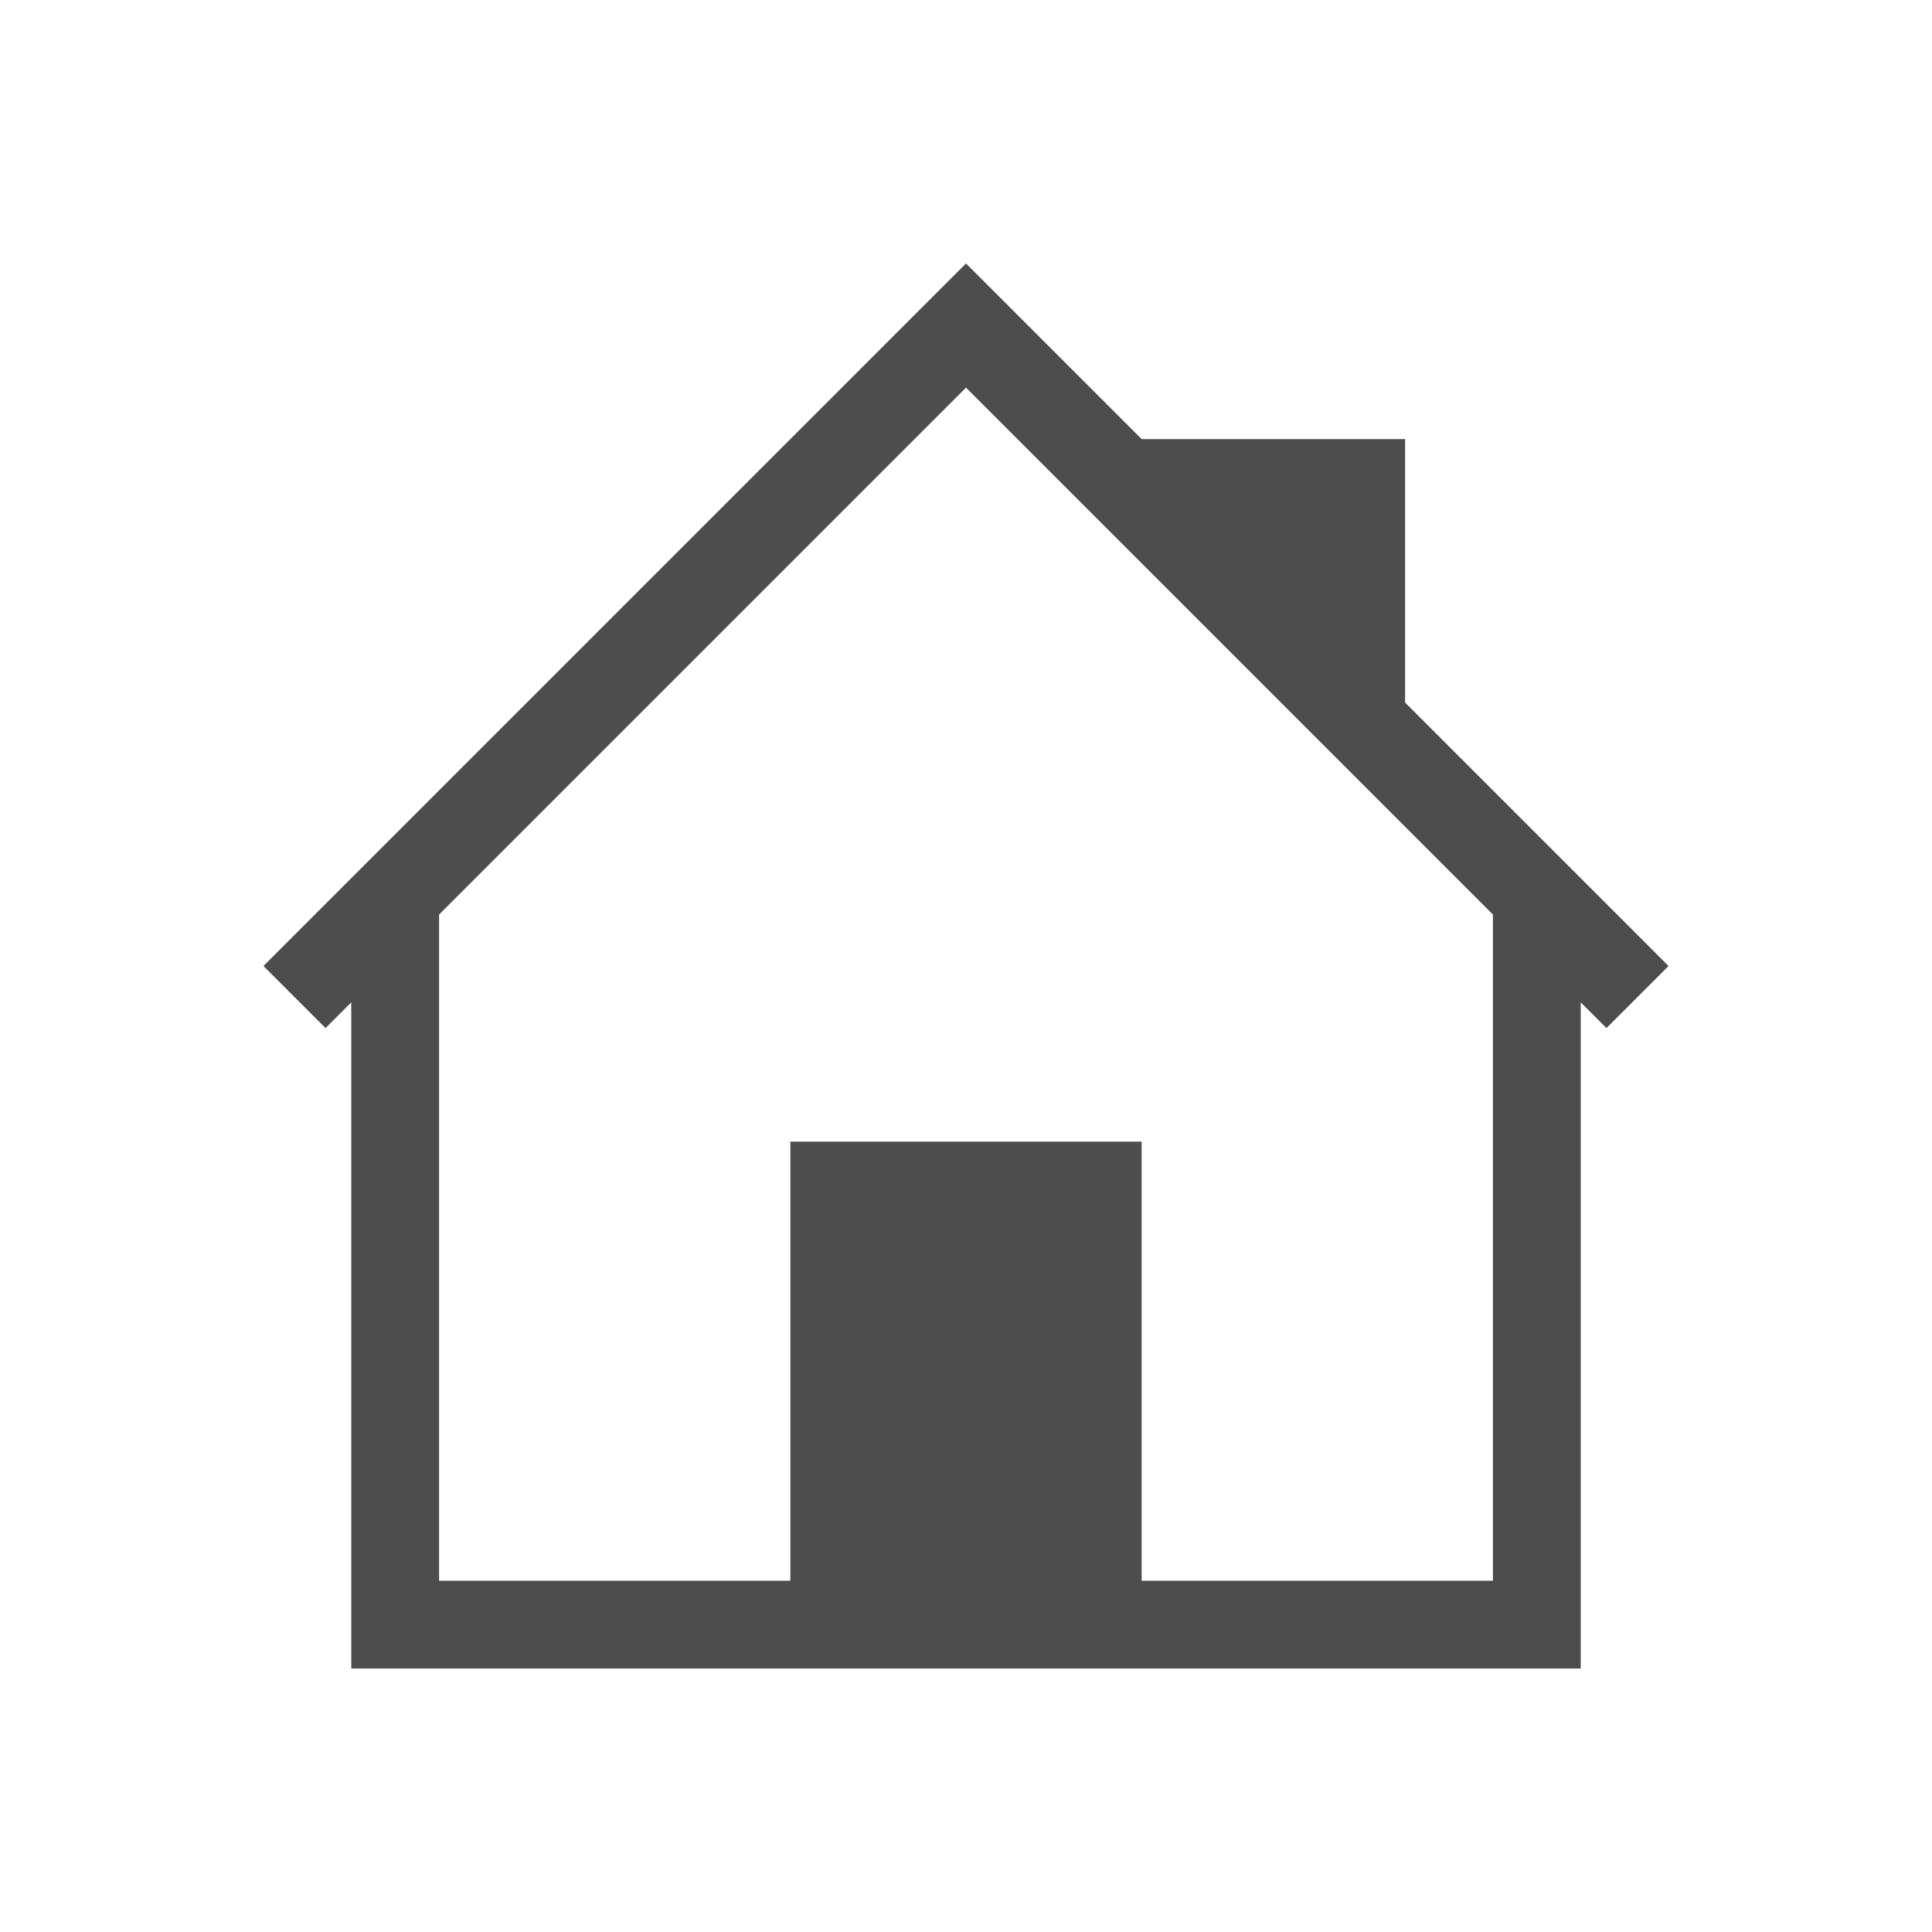
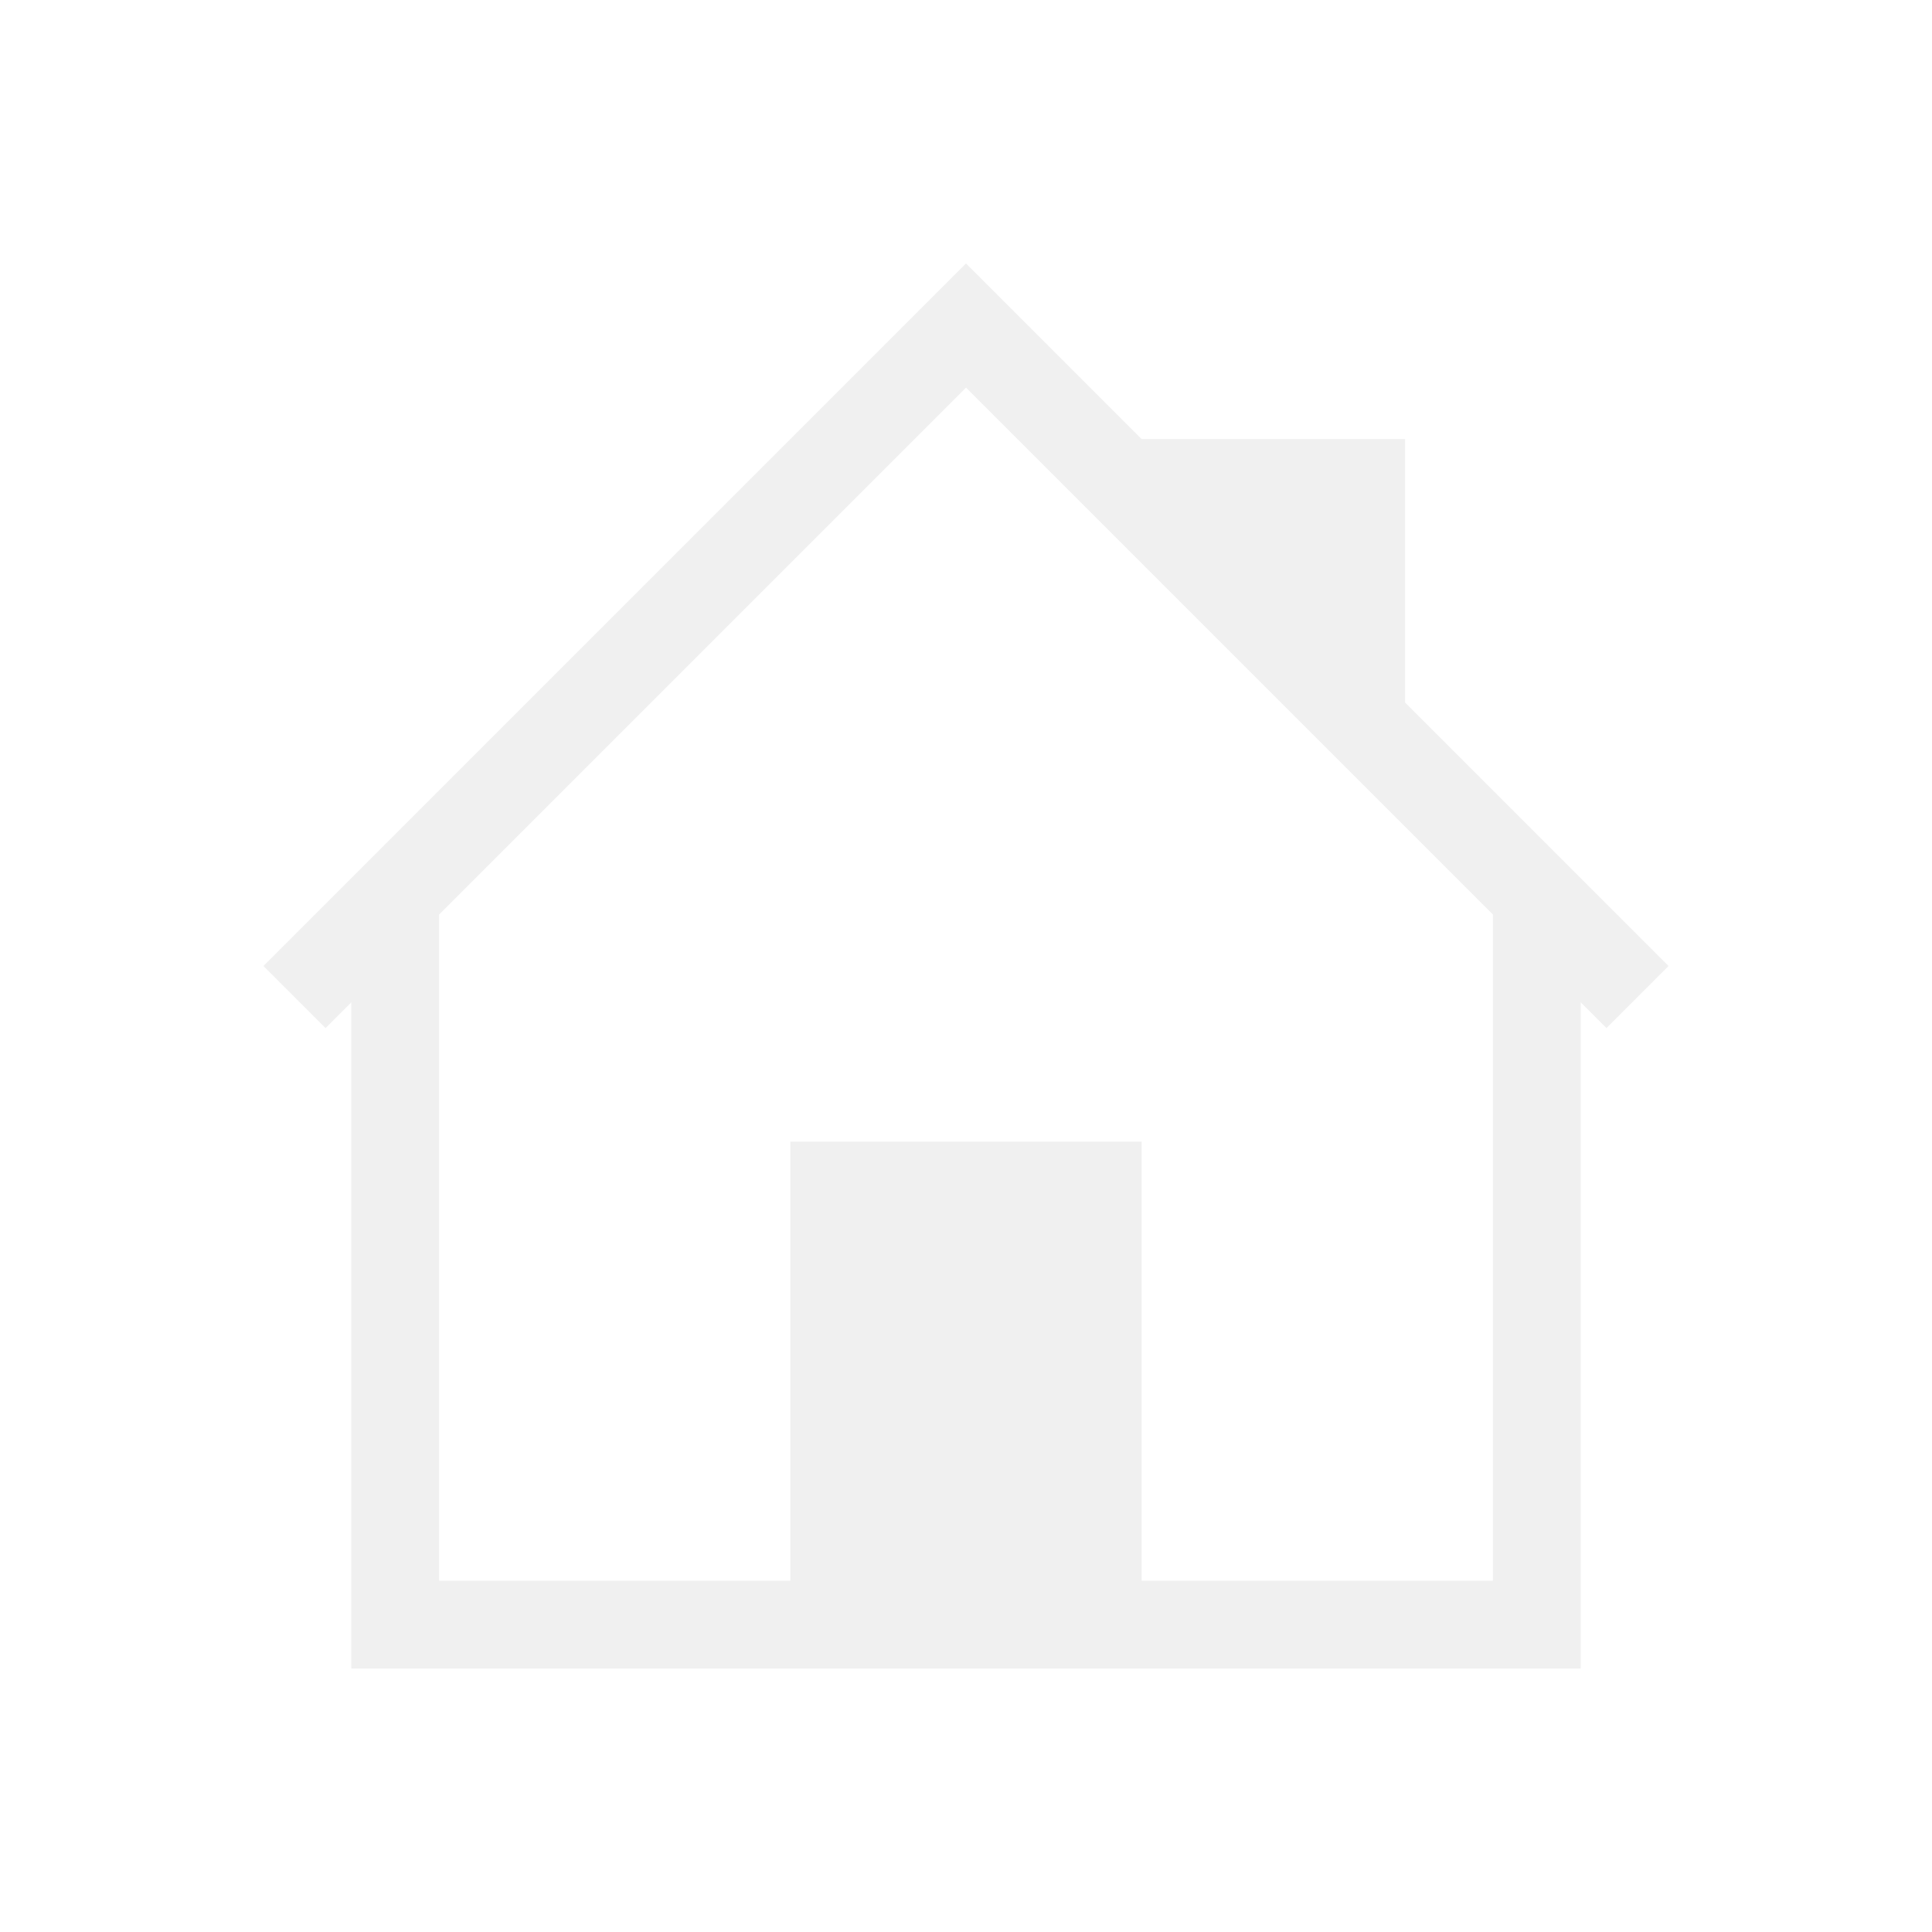
<svg xmlns="http://www.w3.org/2000/svg" viewBox="0 0 22 22">
  <defs id="defs3051">
    <style type="text/css" id="current-color-scheme">
      .ColorScheme-Text {
-         color:#4d4d4d;
+         color:#f0f0f0;
      }
      </style>
  </defs>
  <path style="fill:currentColor;fill-opacity:1;stroke:none" d="m11 3l-.707.707-7.293 7.293.707.707.293-.293v7.586h1 5 3 5v-1-6.586l.293.293.707-.707-3-3v-3h-3l-1.293-1.293-.707-.707m0 1.414l6 6v7.586h-4v-5h-3-1v5h-4v-7.586l6-6" class="ColorScheme-Text" />
</svg>
